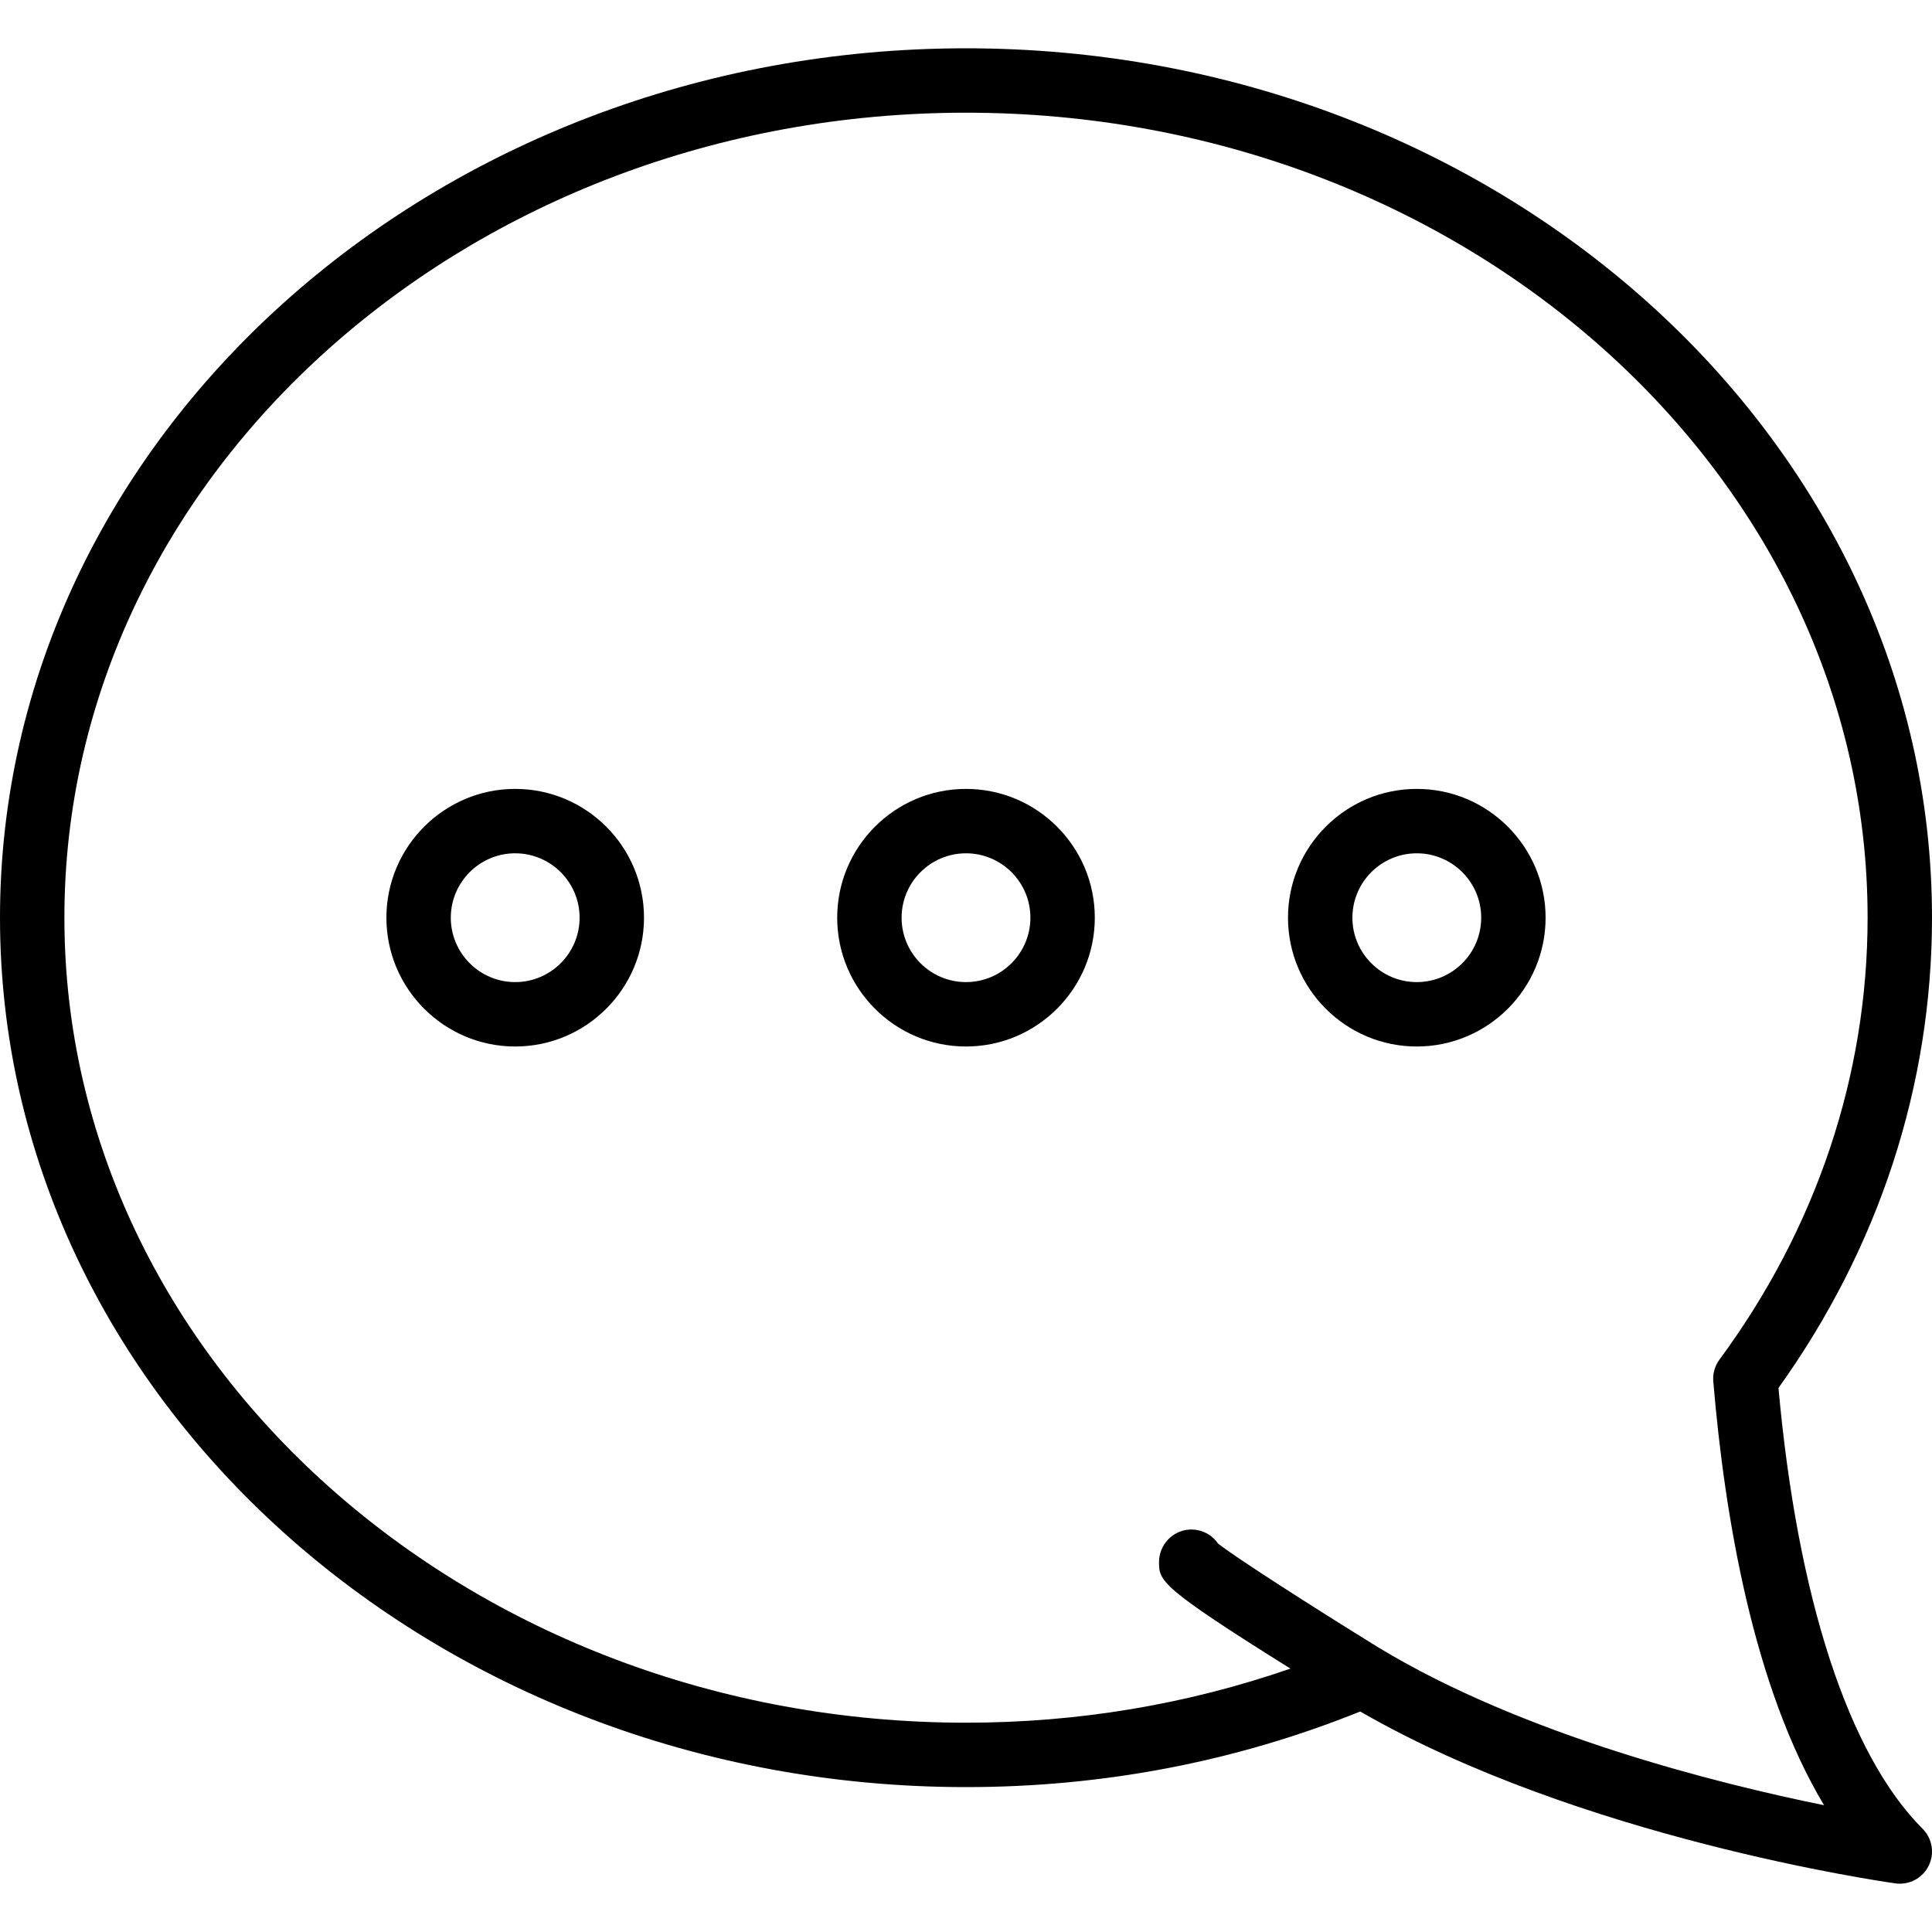
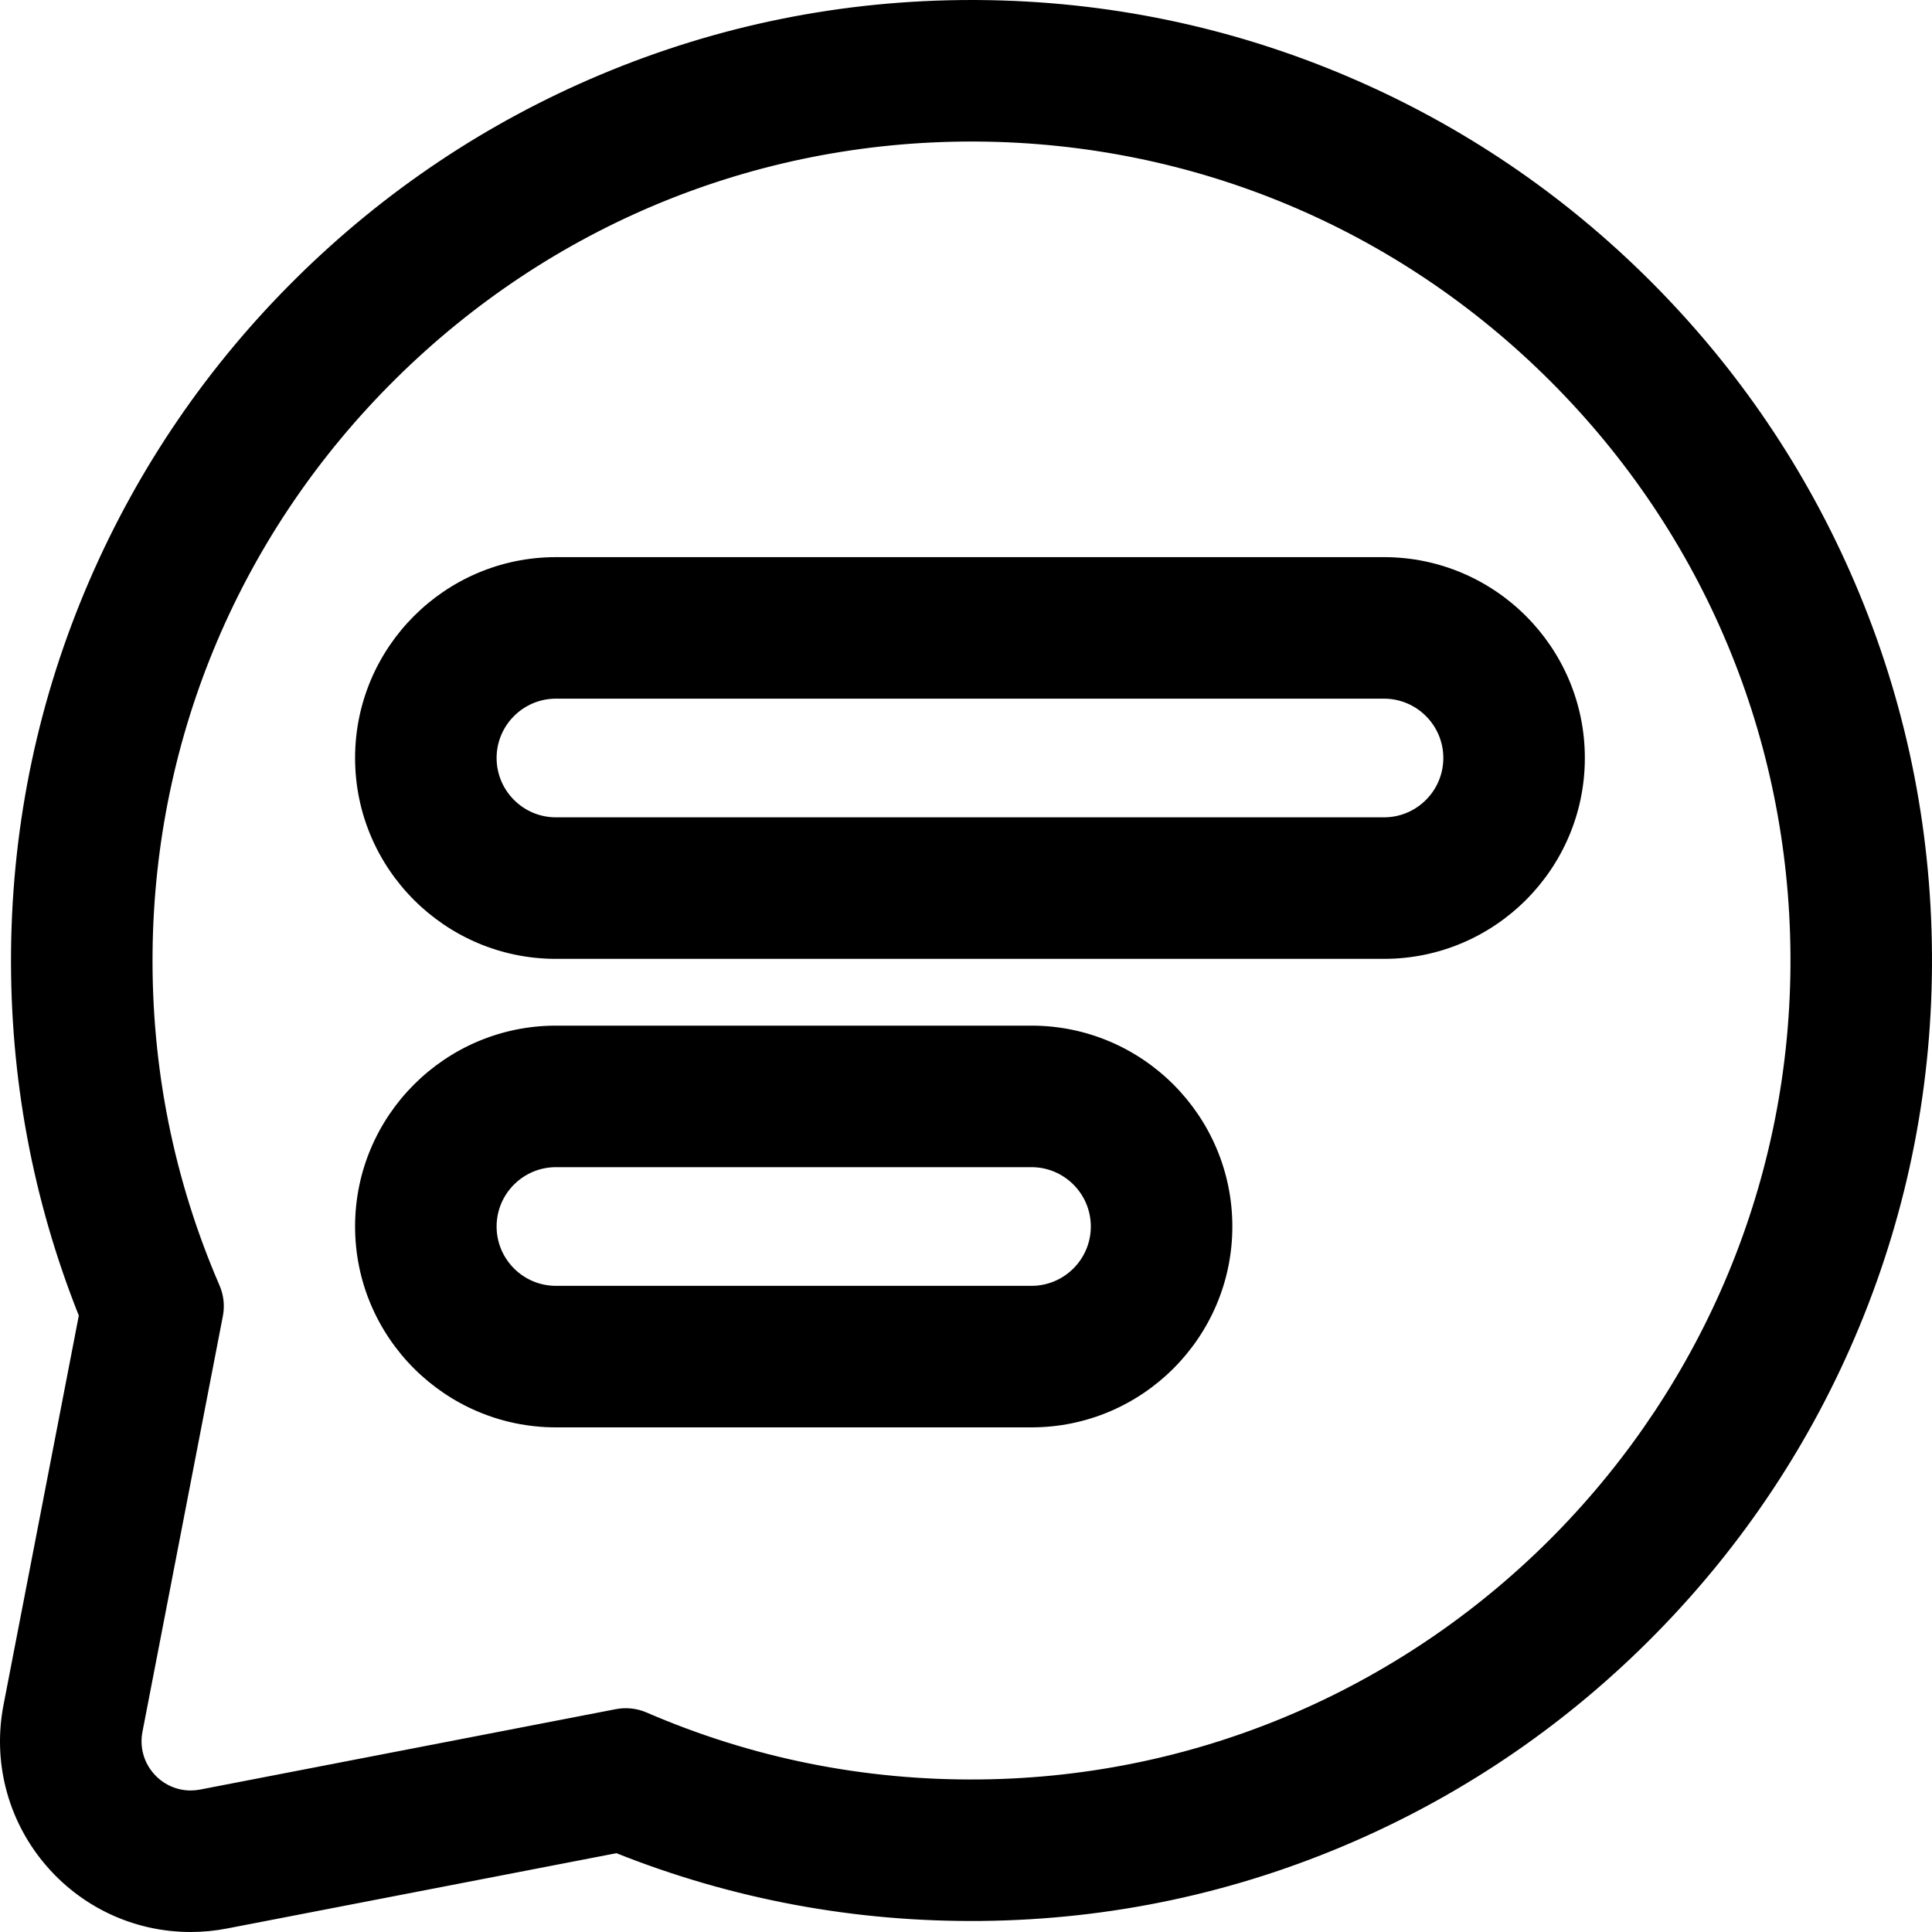
- <svg xmlns="http://www.w3.org/2000/svg" version="1.1" id="Capa_1" x="0px" y="0px" viewBox="0 0 60 60" fill="currentColor" style="enable-background:new 0 0 60 60;" xml:space="preserve">
+ <svg xmlns="http://www.w3.org/2000/svg" version="1.1" id="Capa_1" x="0px" y="0px" width="598.494px" height="598.494px" fill="currentColor" viewBox="0 0 598.494 598.494" style="enable-background:new 0 0 598.494 598.494;" xml:space="preserve">
  <g>
-     <path d="M55.232,43.104C58.354,38.746,60,33.705,60,28.5c0-14.888-13.458-27-30-27S0,13.612,0,28.5s13.458,27,30,27   c4.262,0,8.378-0.79,12.243-2.348c6.805,3.927,16.213,5.281,16.618,5.338c0.047,0.007,0.093,0.01,0.139,0.01   c0.375,0,0.725-0.211,0.895-0.554c0.192-0.385,0.116-0.85-0.188-1.153C57.407,54.493,55.823,49.641,55.232,43.104z M42.839,51.182   c-0.001,0-0.001,0-0.001,0c-2.11-1.303-4.466-2.814-5.014-3.249c-0.297-0.433-0.883-0.563-1.338-0.29   c-0.3,0.18-0.489,0.513-0.491,0.861c-0.003,0.589,0.006,0.77,4.081,3.316C36.865,52.931,33.487,53.5,30,53.5   c-15.439,0-28-11.215-28-25s12.561-25,28-25s28,11.215,28,25c0,4.897-1.591,9.644-4.601,13.725   c-0.144,0.195-0.212,0.436-0.191,0.677c0.35,4.175,1.239,9.491,3.44,13.161C53.316,55.385,47.31,53.882,42.839,51.182z" />
-     <path d="M16,24.5c-2.206,0-4,1.794-4,4s1.794,4,4,4s4-1.794,4-4S18.206,24.5,16,24.5z M16,30.5c-1.103,0-2-0.897-2-2s0.897-2,2-2   s2,0.897,2,2S17.103,30.5,16,30.5z" />
-     <path d="M30,24.5c-2.206,0-4,1.794-4,4s1.794,4,4,4s4-1.794,4-4S32.206,24.5,30,24.5z M30,30.5c-1.103,0-2-0.897-2-2s0.897-2,2-2   s2,0.897,2,2S31.103,30.5,30,30.5z" />
-     <path d="M44,24.5c-2.206,0-4,1.794-4,4s1.794,4,4,4s4-1.794,4-4S46.206,24.5,44,24.5z M44,30.5c-1.103,0-2-0.897-2-2s0.897-2,2-2   s2,0.897,2,2S45.103,30.5,44,30.5z" />
+     <g>
+       <path d="M574.238,180.981c-14.947-35.006-36.225-66.455-63.242-93.474c-27.018-27.019-58.466-48.298-93.471-63.247    C381.279,8.783,342.782,0.791,303.103,0.509c-0.709-0.005-1.434-0.008-2.138-0.008c-39.698,0-78.299,7.768-114.732,23.086    C151.072,38.372,119.428,59.53,92.18,86.473c-27.261,26.957-48.774,58.372-63.941,93.374    C12.512,216.14,4.332,254.695,3.924,294.444c-0.4,39.119,6.665,77.108,21.01,113.049L1.577,528.263    c-3.333,17.233,1.157,34.875,12.318,48.401c11.184,13.554,27.642,21.328,45.153,21.328c3.737,0,7.5-0.362,11.187-1.075    l120.769-23.356c34.971,13.956,71.914,21.025,109.946,21.025c1.03,0,2.061-0.005,3.093-0.016    c39.924-0.408,78.635-8.655,115.061-24.514c35.13-15.294,66.624-36.977,93.609-64.446c26.981-27.467,48.102-59.343,62.775-94.742    c15.211-36.697,22.781-75.545,22.499-115.464C597.705,255.725,589.716,217.228,574.238,180.981z M303.607,551.734    c-0.887,0.009-1.771,0.014-2.657,0.014c-35.829,0-69.926-7.416-100.842-20.791c-1.979-0.856-4.103-1.291-6.238-1.291    c-0.998,0-1.998,0.095-2.987,0.286L62.098,554.859c-1.032,0.199-2.05,0.294-3.05,0.294c-9.612,0-17.33-8.832-15.411-18.755    l24.908-128.785c0.601-3.106,0.251-6.321-1.005-9.226c-13.707-31.682-21.154-66.702-20.777-103.504    C48.187,155.745,162.04,43.342,300.965,43.342c0.604,0,1.227,0.002,1.833,0.007c138.931,0.988,251.366,113.427,252.35,252.36    C556.136,435.454,443.349,550.306,303.607,551.734z" />
+       <path d="M59.048,598.493c-17.661,0-34.26-7.84-45.539-21.51C2.252,563.34-2.276,545.548,1.086,528.168l23.33-120.627    C10.087,371.592,3.024,333.539,3.424,294.438c0.408-39.814,8.603-78.435,24.355-114.79c15.192-35.06,36.741-66.529,64.048-93.531    c27.295-26.99,58.992-48.183,94.211-62.991C222.534,7.782,261.201,0.001,300.965,0.001c0.705,0,1.431,0.003,2.141,0.008    c39.745,0.282,78.308,8.287,114.616,23.792c35.064,14.974,66.565,36.289,93.628,63.353s48.376,58.566,63.349,93.631    c15.503,36.306,23.507,74.869,23.788,114.616c0.282,39.985-7.3,78.898-22.537,115.659c-14.699,35.46-35.855,67.39-62.881,94.901    c-27.03,27.516-58.578,49.234-93.767,64.554c-36.486,15.885-75.264,24.146-115.255,24.556    c-39.077,0.396-77.164-6.673-113.093-20.991L70.329,597.409C66.609,598.127,62.813,598.493,59.048,598.493z M300.965,1.001    c-39.63,0-78.167,7.754-114.538,23.047c-35.101,14.759-66.691,35.881-93.896,62.78c-27.216,26.912-48.692,58.275-63.833,93.217    c-15.7,36.232-23.867,74.723-24.273,114.403c-0.399,39.018,6.658,76.99,20.975,112.858l0.054,0.137l-0.028,0.144L2.067,528.358    c-3.304,17.087,1.147,34.577,12.213,47.988c11.089,13.439,27.406,21.146,44.768,21.146c3.702,0,7.434-0.358,11.092-1.066    l120.913-23.384l0.136,0.054c34.9,13.928,71.829,20.99,109.761,20.99c1.028,0,2.057-0.005,3.088-0.016    c39.856-0.407,78.503-8.641,114.866-24.472c35.069-15.269,66.512-36.915,93.452-64.339c26.935-27.42,48.021-59.242,62.67-94.583    c15.186-36.637,22.743-75.419,22.461-115.27c-0.281-39.614-8.257-78.047-23.708-114.23    c-14.922-34.947-36.164-66.343-63.136-93.316c-26.973-26.973-58.367-48.217-93.313-63.14    C381.143,9.268,342.71,1.291,303.099,1.009C302.392,1.004,301.668,1.001,300.965,1.001z M59.048,555.653    c-4.829,0-9.384-2.163-12.496-5.935c-3.089-3.744-4.331-8.634-3.406-13.415l24.908-128.785c0.584-3.022,0.248-6.11-0.974-8.933    c-14.183-32.782-21.187-67.674-20.818-103.708c0.69-67.397,27.569-130.718,75.687-178.298    c48.088-47.551,111.664-73.738,179.016-73.738c0.605,0,1.229,0.002,1.837,0.007c67.325,0.479,130.631,26.972,178.255,74.597    c47.624,47.626,74.114,110.933,74.591,178.259c0.99,140.02-112.072,255.099-252.035,256.529    c-36.006,0.349-70.943-6.646-103.703-20.818c-2.805-1.213-5.932-1.554-8.932-0.973L62.193,555.35    C61.151,555.551,60.093,555.653,59.048,555.653z M300.965,43.842c-67.087,0-130.413,26.085-178.312,73.449    c-47.929,47.394-74.703,110.465-75.39,177.597c-0.367,35.893,6.609,70.647,20.736,103.301c1.301,3.007,1.66,6.299,1.037,9.519    L44.128,536.493c-0.868,4.487,0.297,9.076,3.196,12.589c2.921,3.541,7.194,5.571,11.724,5.571c0.981,0,1.976-0.096,2.955-0.285    l128.785-24.907c3.196-0.615,6.53-0.256,9.519,1.037c32.63,14.116,67.419,21.111,103.295,20.736    c139.413-1.425,252.031-116.051,251.045-255.522c-0.475-67.062-26.861-130.12-74.298-177.559    c-47.438-47.438-110.494-73.827-177.556-74.304C302.189,43.844,301.568,43.842,300.965,43.842z" />
+     </g>
+     <g>
+       <path d="M428.73,173.09H172.22c-34.034,0-61.723,27.689-61.723,61.723c0,34.034,27.688,61.723,61.723,61.723h256.51    c34.033,0,61.723-27.688,61.723-61.723C490.453,200.779,462.765,173.09,428.73,173.09z M428.73,253.695H172.22    c-10.429,0-18.883-8.454-18.883-18.883c0-10.428,8.454-18.882,18.883-18.882h256.51c10.429,0,18.882,8.453,18.882,18.882    S439.159,253.695,428.73,253.695z" />
+       <path d="M428.73,297.035H172.22c-34.31,0-62.223-27.913-62.223-62.223s27.913-62.223,62.223-62.223h256.51    c34.31,0,62.223,27.913,62.223,62.223S463.04,297.035,428.73,297.035z M172.22,173.59c-33.758,0-61.223,27.464-61.223,61.223    s27.464,61.223,61.223,61.223h256.51c33.759,0,61.223-27.464,61.223-61.223s-27.464-61.223-61.223-61.223H172.22z M428.73,254.195    H172.22c-10.688,0-19.383-8.695-19.383-19.383s8.695-19.382,19.383-19.382h256.51c10.688,0,19.382,8.695,19.382,19.382    S439.418,254.195,428.73,254.195z M172.22,216.43c-10.136,0-18.383,8.246-18.383,18.382s8.247,18.383,18.383,18.383h256.51    c10.136,0,18.382-8.247,18.382-18.383s-8.246-18.382-18.382-18.382H172.22z" />
+     </g>
+     <g>
+       <path d="M319.533,318.223H172.22c-34.034,0-61.723,27.688-61.723,61.723c0,34.033,27.688,61.723,61.723,61.723h147.313    c34.034,0,61.723-27.689,61.723-61.723C381.256,345.912,353.567,318.223,319.533,318.223z M319.533,398.829H172.22    c-10.429,0-18.883-8.453-18.883-18.883c0-10.429,8.454-18.883,18.883-18.883h147.313c10.429,0,18.883,8.454,18.883,18.883    S329.962,398.829,319.533,398.829z" />
+       <path d="M319.533,442.168H172.22c-34.31,0-62.223-27.913-62.223-62.223s27.913-62.223,62.223-62.223h147.313    c34.31,0,62.223,27.913,62.223,62.223S353.843,442.168,319.533,442.168z M172.22,318.723c-33.758,0-61.223,27.465-61.223,61.223    s27.464,61.223,61.223,61.223h147.313c33.758,0,61.223-27.465,61.223-61.223s-27.465-61.223-61.223-61.223H172.22z     M319.533,399.329H172.22c-10.688,0-19.383-8.695-19.383-19.383s8.695-19.383,19.383-19.383h147.313    c10.688,0,19.383,8.695,19.383,19.383S330.221,399.329,319.533,399.329z M172.22,361.563c-10.136,0-18.383,8.246-18.383,18.383    s8.247,18.383,18.383,18.383h147.313c10.137,0,18.383-8.246,18.383-18.383s-8.246-18.383-18.383-18.383H172.22z" />
+     </g>
  </g>
  <g>
- 	</g>
+ </g>
  <g>
- 	</g>
+ </g>
  <g>
- 	</g>
+ </g>
  <g>
- 	</g>
+ </g>
  <g>
- 	</g>
+ </g>
  <g>
- 	</g>
+ </g>
  <g>
- 	</g>
+ </g>
  <g>
- 	</g>
+ </g>
  <g>
- 	</g>
+ </g>
  <g>
- 	</g>
+ </g>
  <g>
- 	</g>
+ </g>
  <g>
- 	</g>
+ </g>
  <g>
- 	</g>
+ </g>
  <g>
- 	</g>
+ </g>
  <g>
- 	</g>
+ </g>
</svg>
